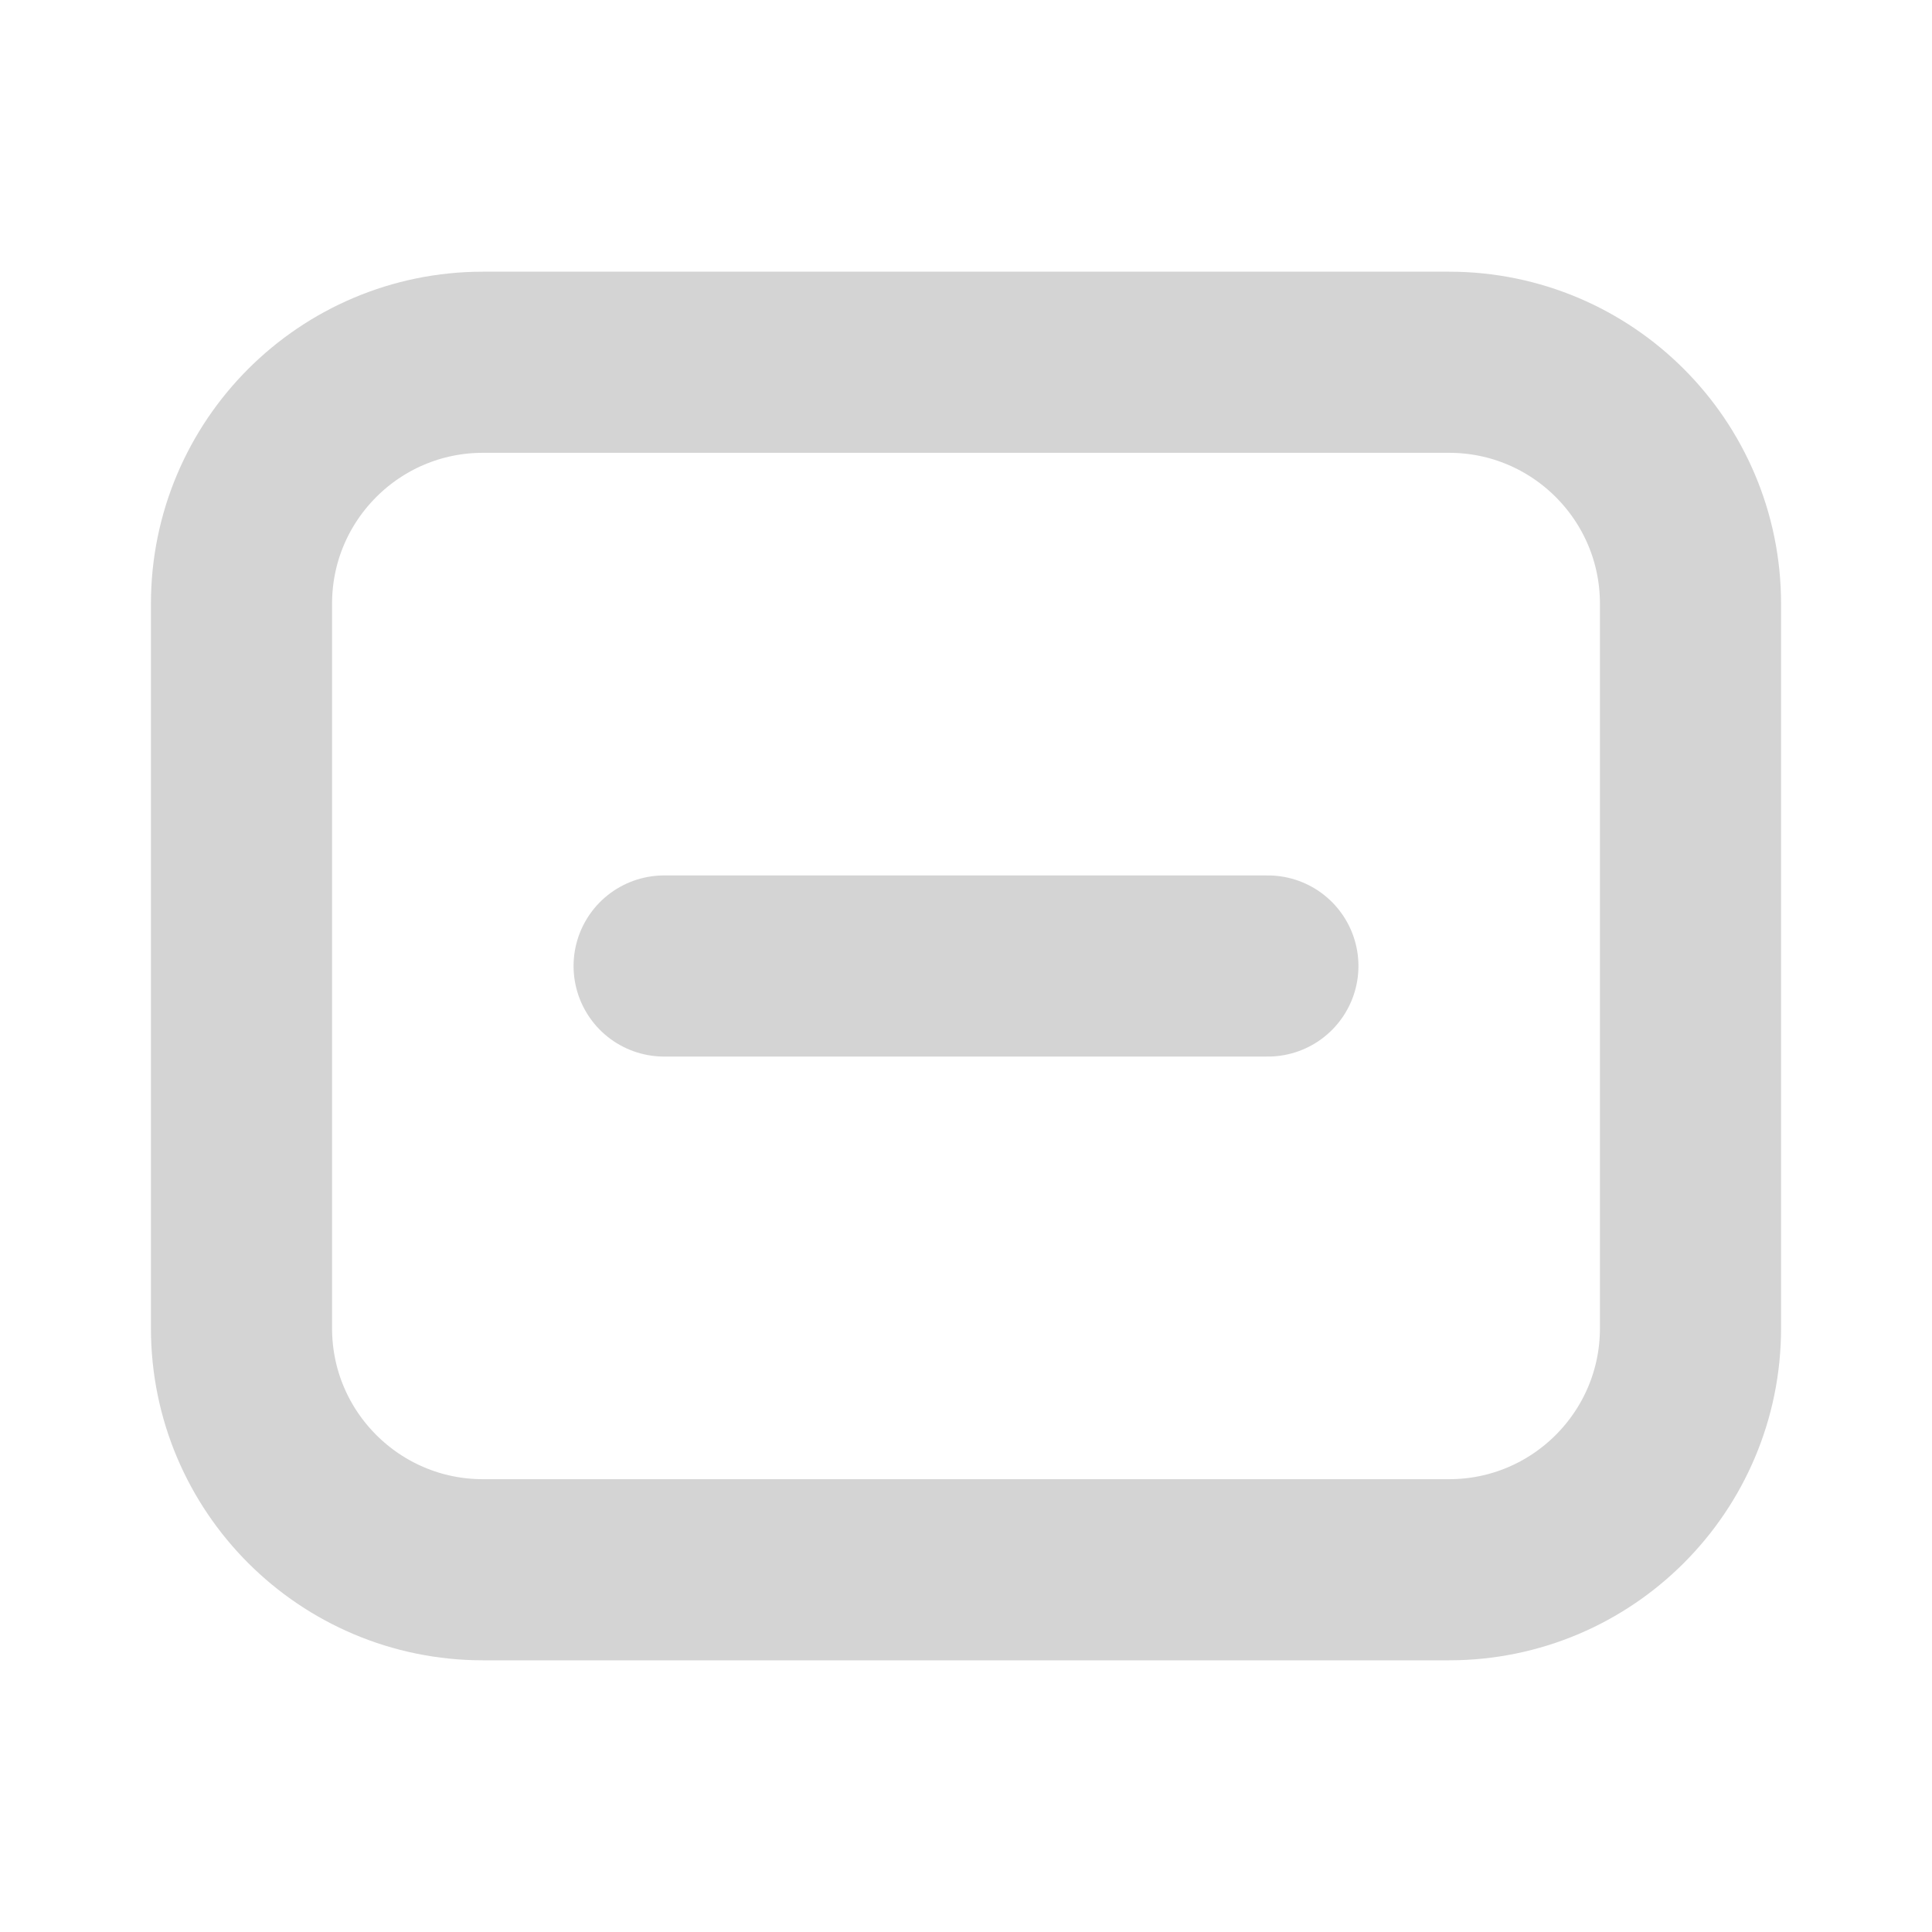
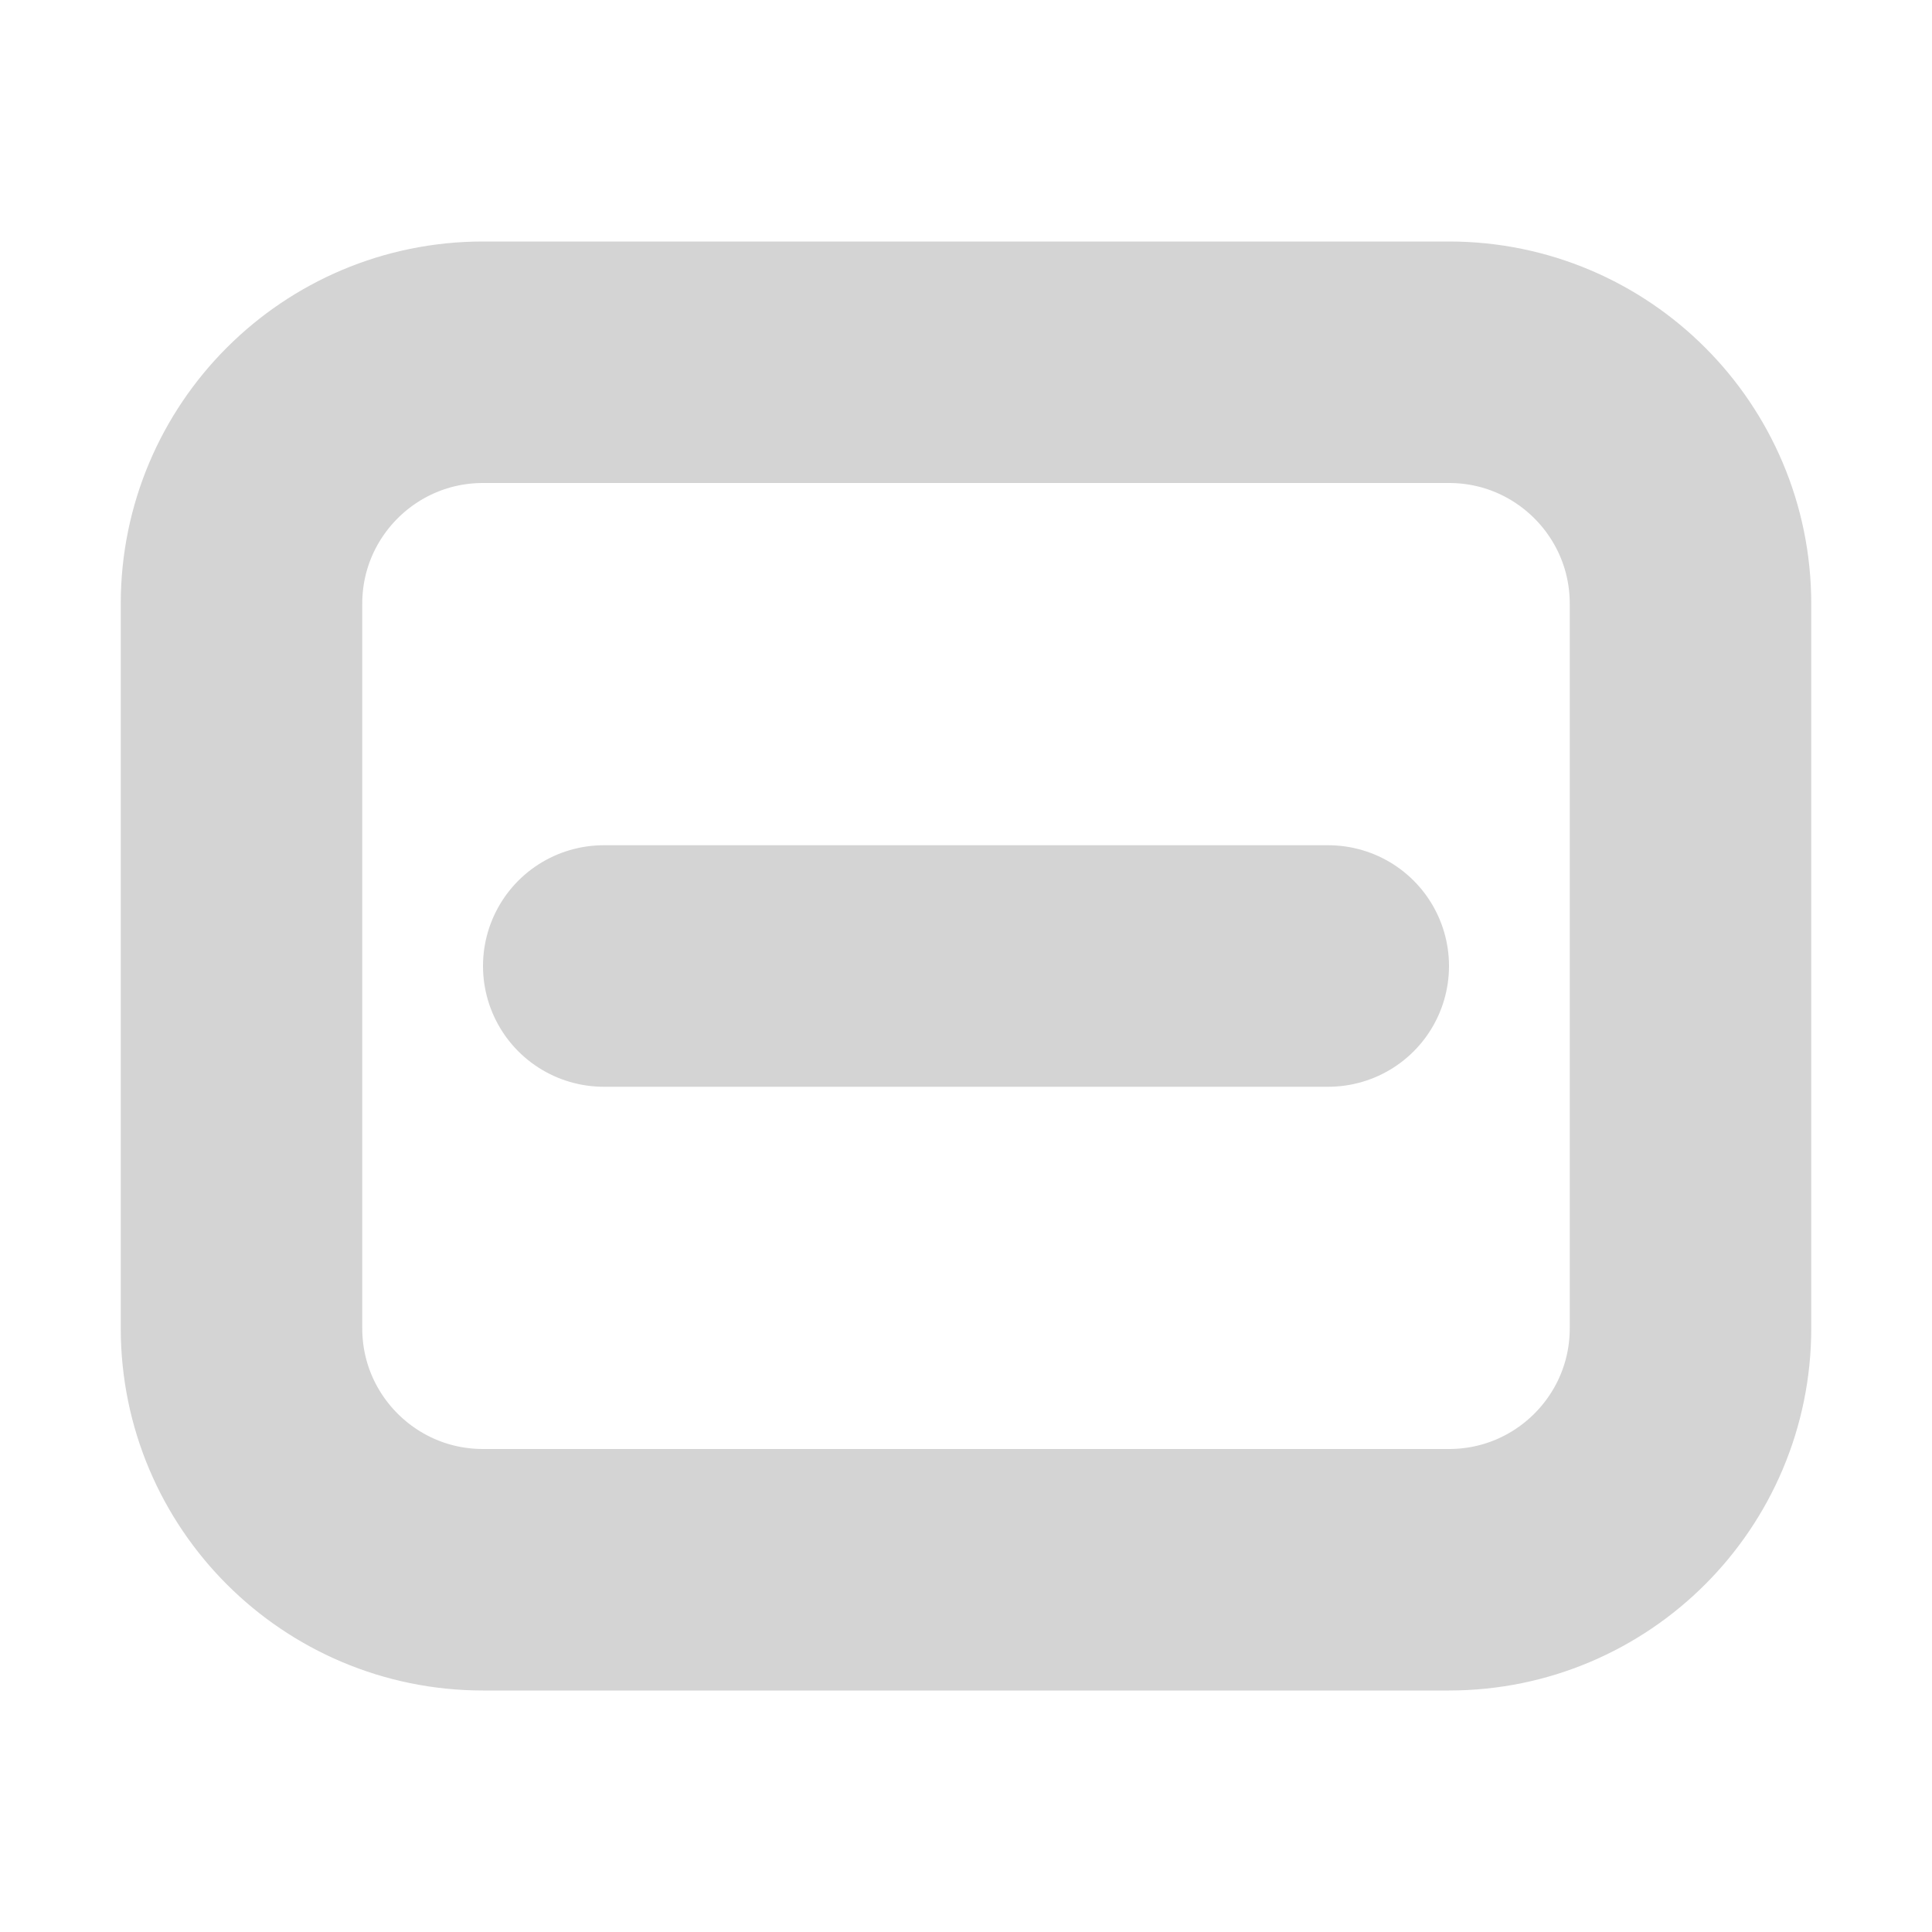
- <svg xmlns="http://www.w3.org/2000/svg" viewBox="0 0 16 16" fill="none" stroke="#D4D4D4" stroke-width="1.5" stroke-linecap="round" stroke-linejoin="round">
+ <svg xmlns="http://www.w3.org/2000/svg" viewBox="0 0 16 16" fill="none" stroke="#D4D4D4" stroke-width="2" stroke-linecap="round" stroke-linejoin="round">
  <rect x="2" y="3" width="12" height="10" rx="2" ry="2" />
-   <line x1="5.5" y1="8" x2="10.5" y2="8" />
+   <line x1="5" y1="8" x2="11" y2="8" />
</svg>
